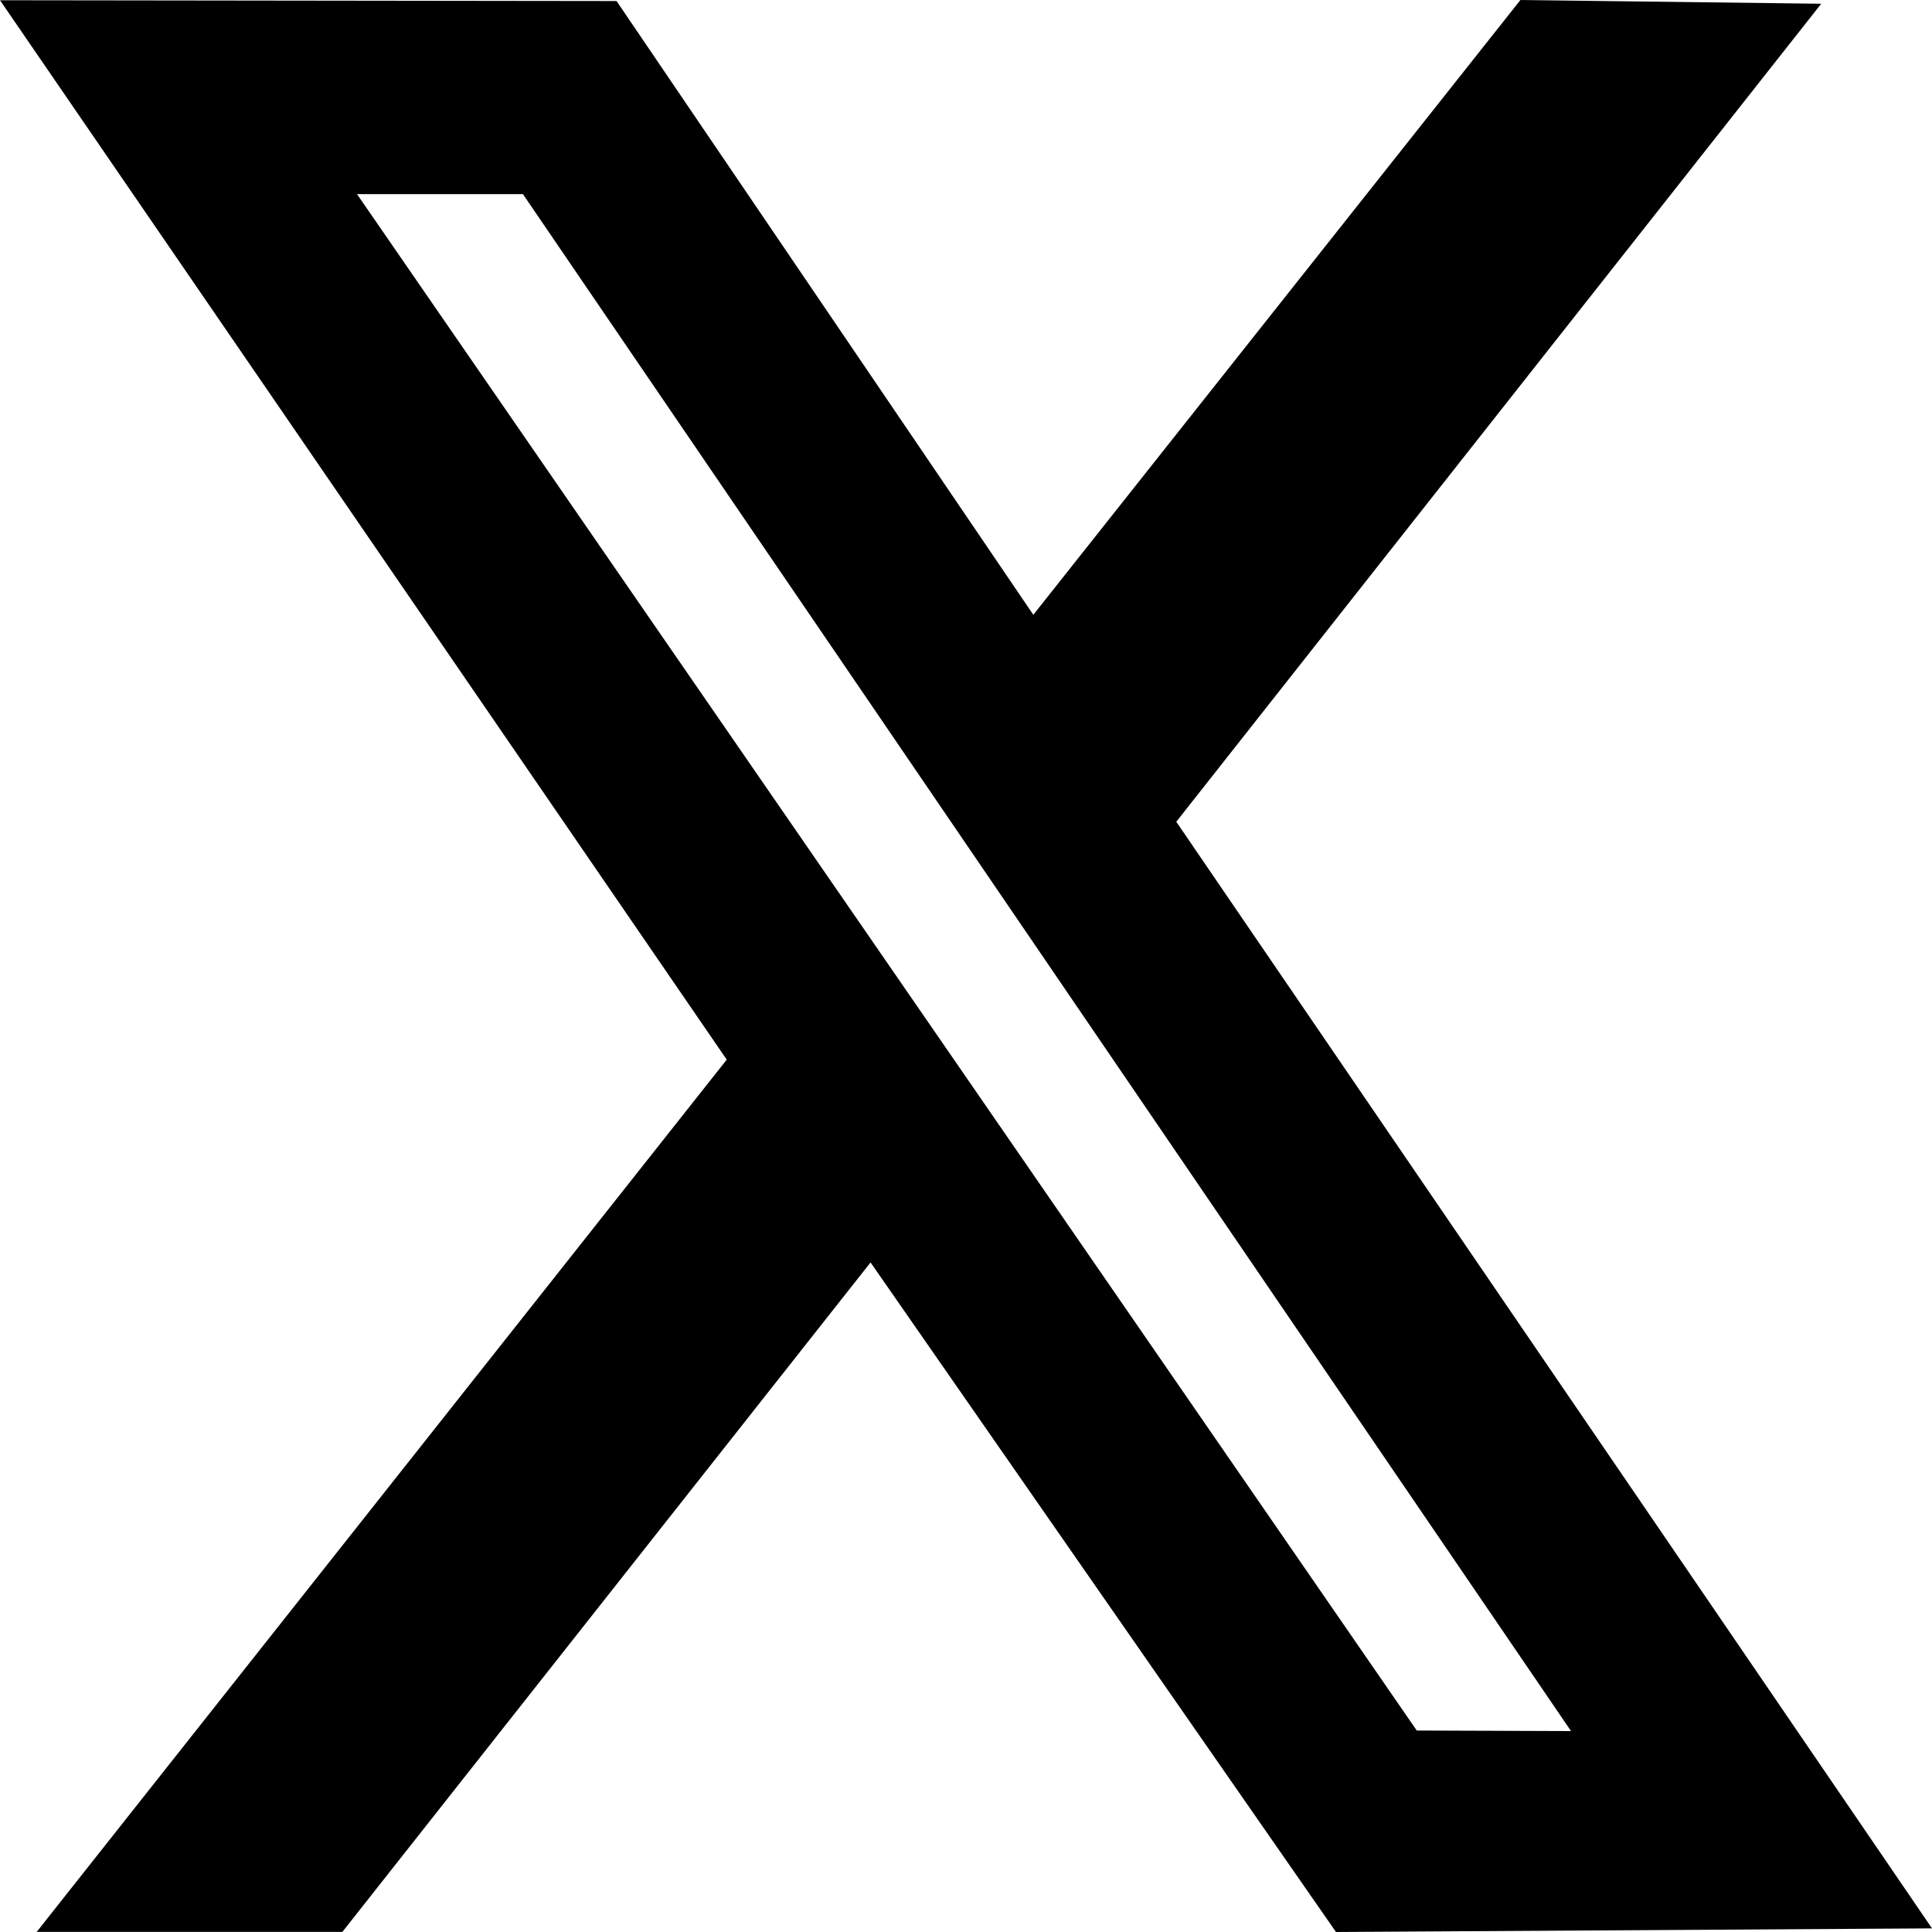
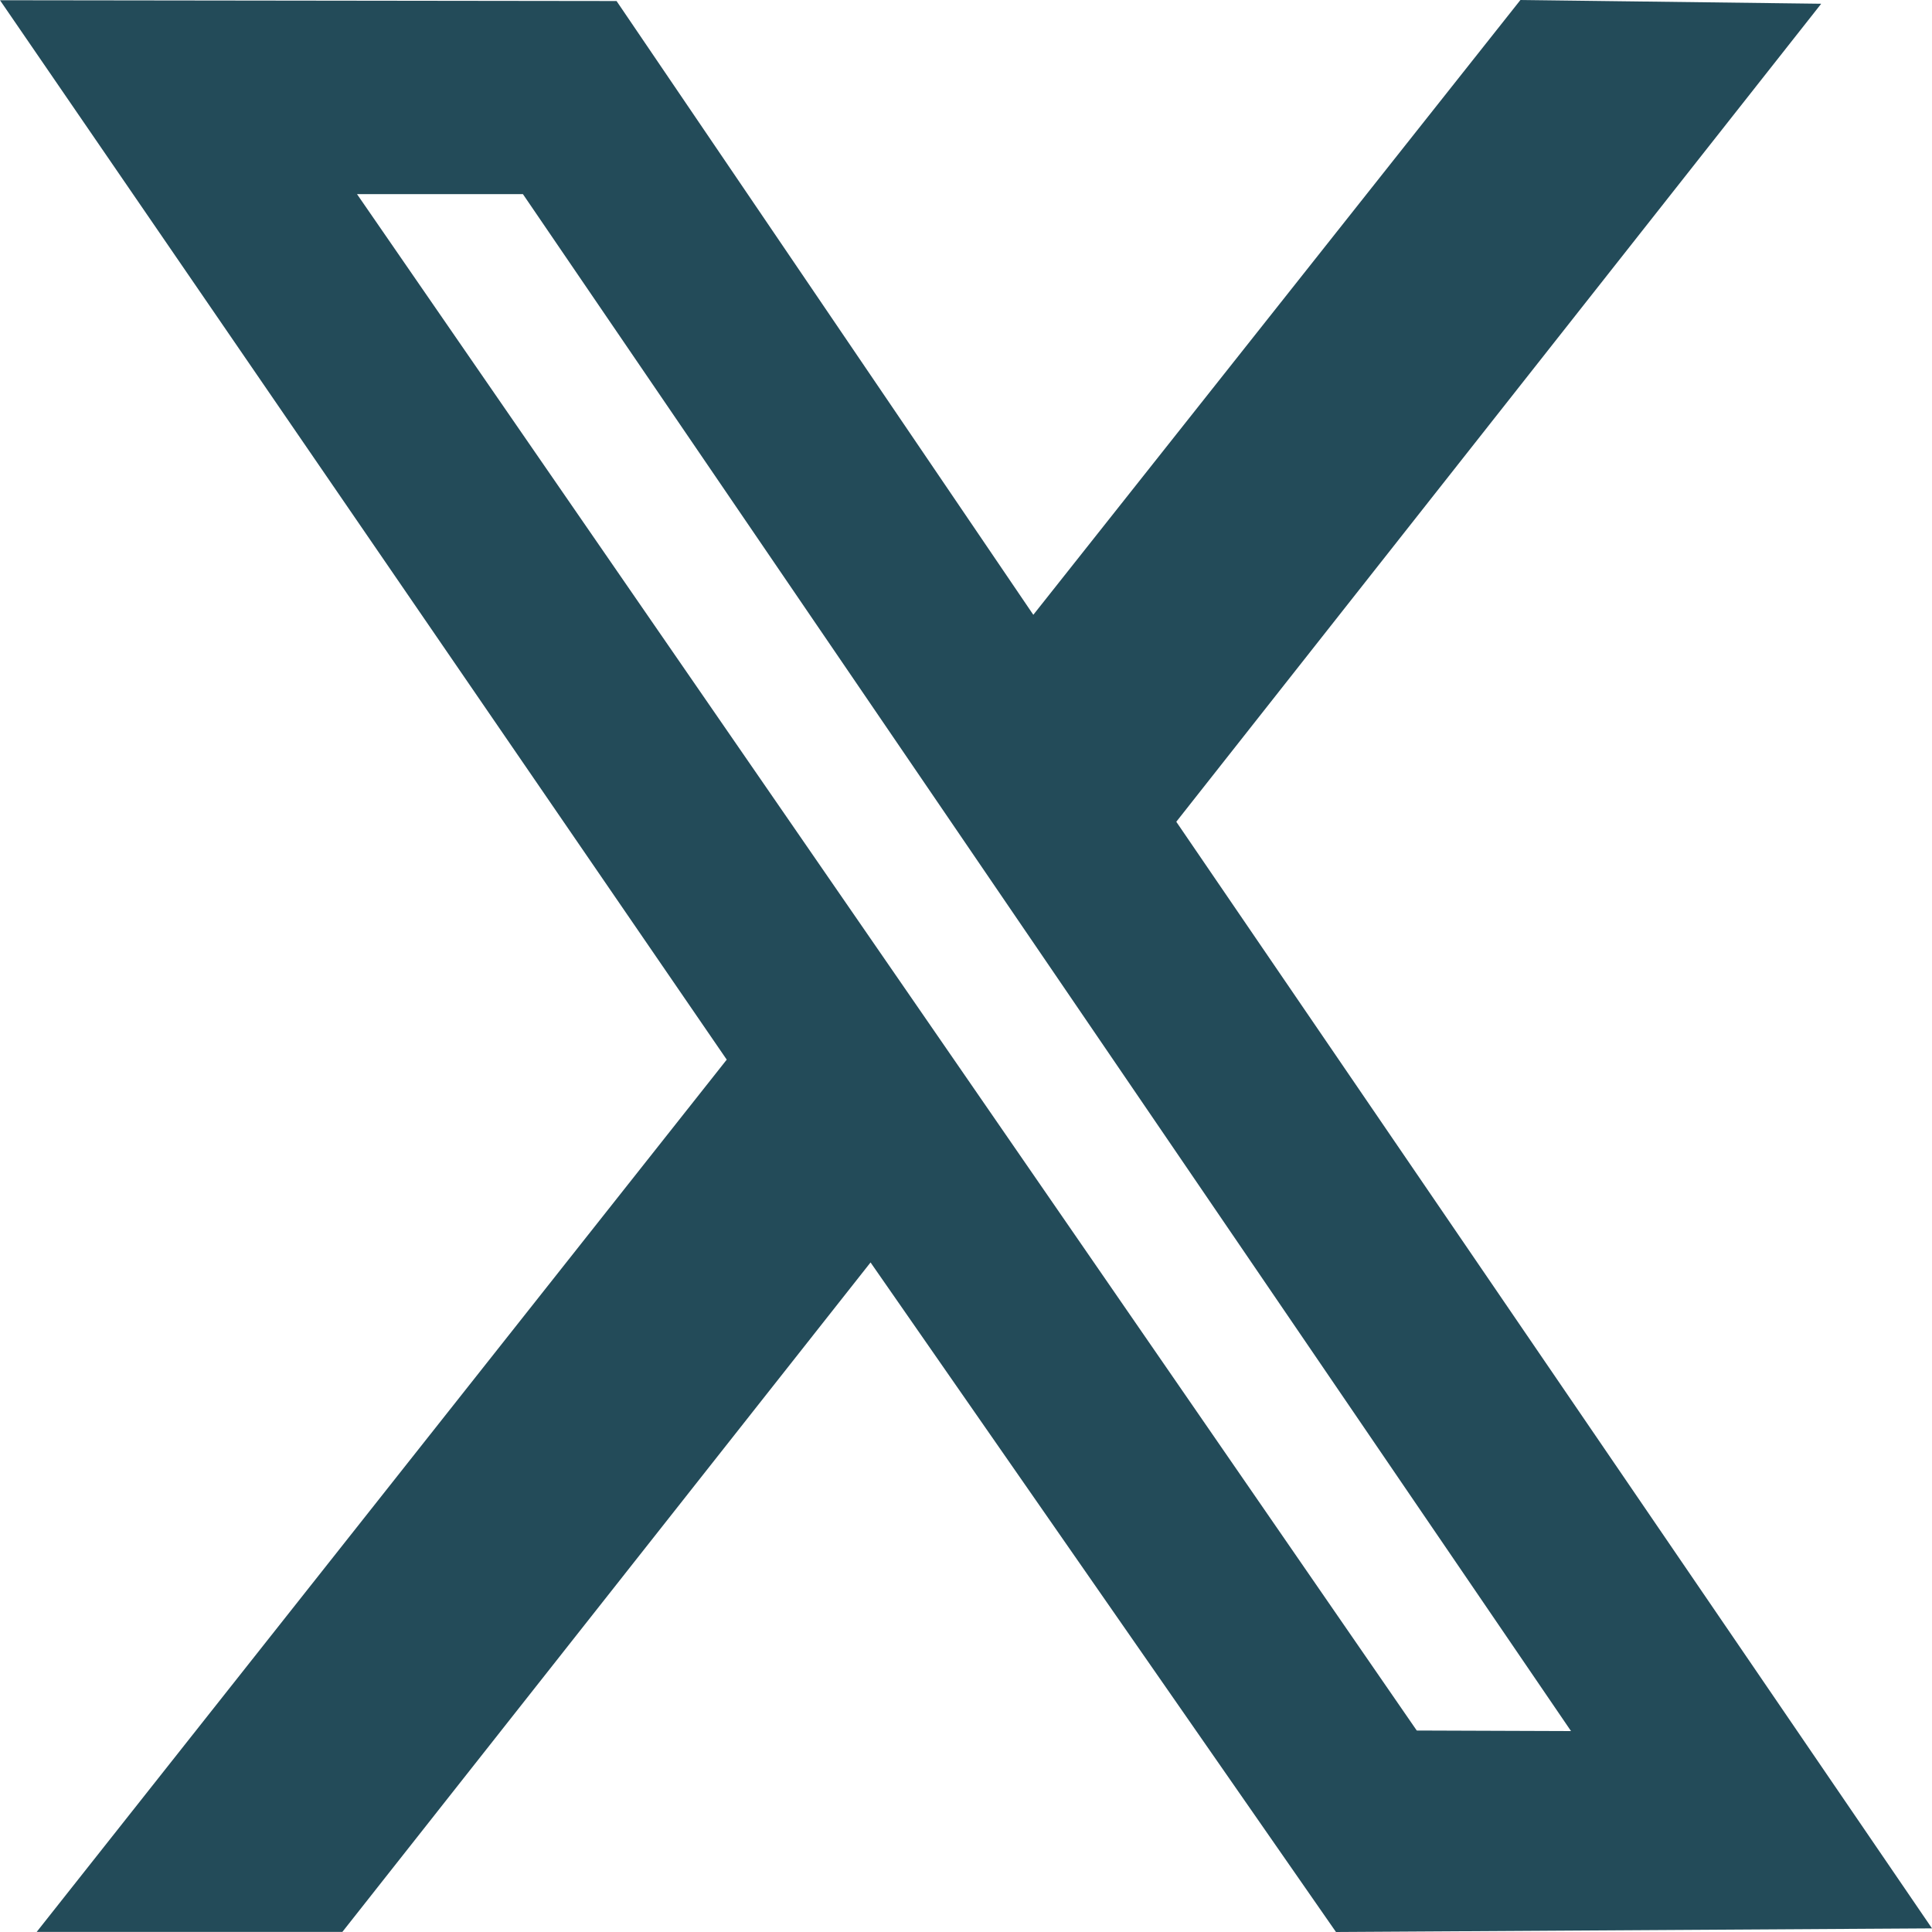
<svg xmlns="http://www.w3.org/2000/svg" width="32" height="32" viewBox="0 0 32 32" fill="none">
-   <path fill-rule="evenodd" clip-rule="evenodd" d="M12.037 17.551L0.608 31.998H5.671L14.419 20.91L22.128 32L32 31.94L19.483 13.611L30.165 0.062L25.183 0L17.115 10.183L10.212 0.017L0 0.004L12.037 17.551ZM26.021 28.672L23.466 28.663L5.913 3.215H8.661L26.021 28.672Z" fill="black" />
+   <path fill-rule="evenodd" clip-rule="evenodd" d="M12.037 17.551L0.608 31.998H5.671L14.419 20.91L22.128 32L32 31.94L19.483 13.611L30.165 0.062L25.183 0L17.115 10.183L10.212 0.017L0 0.004L12.037 17.551ZM26.021 28.672L23.466 28.663L5.913 3.215H8.661L26.021 28.672Z" fill="#234b59" />
</svg>
